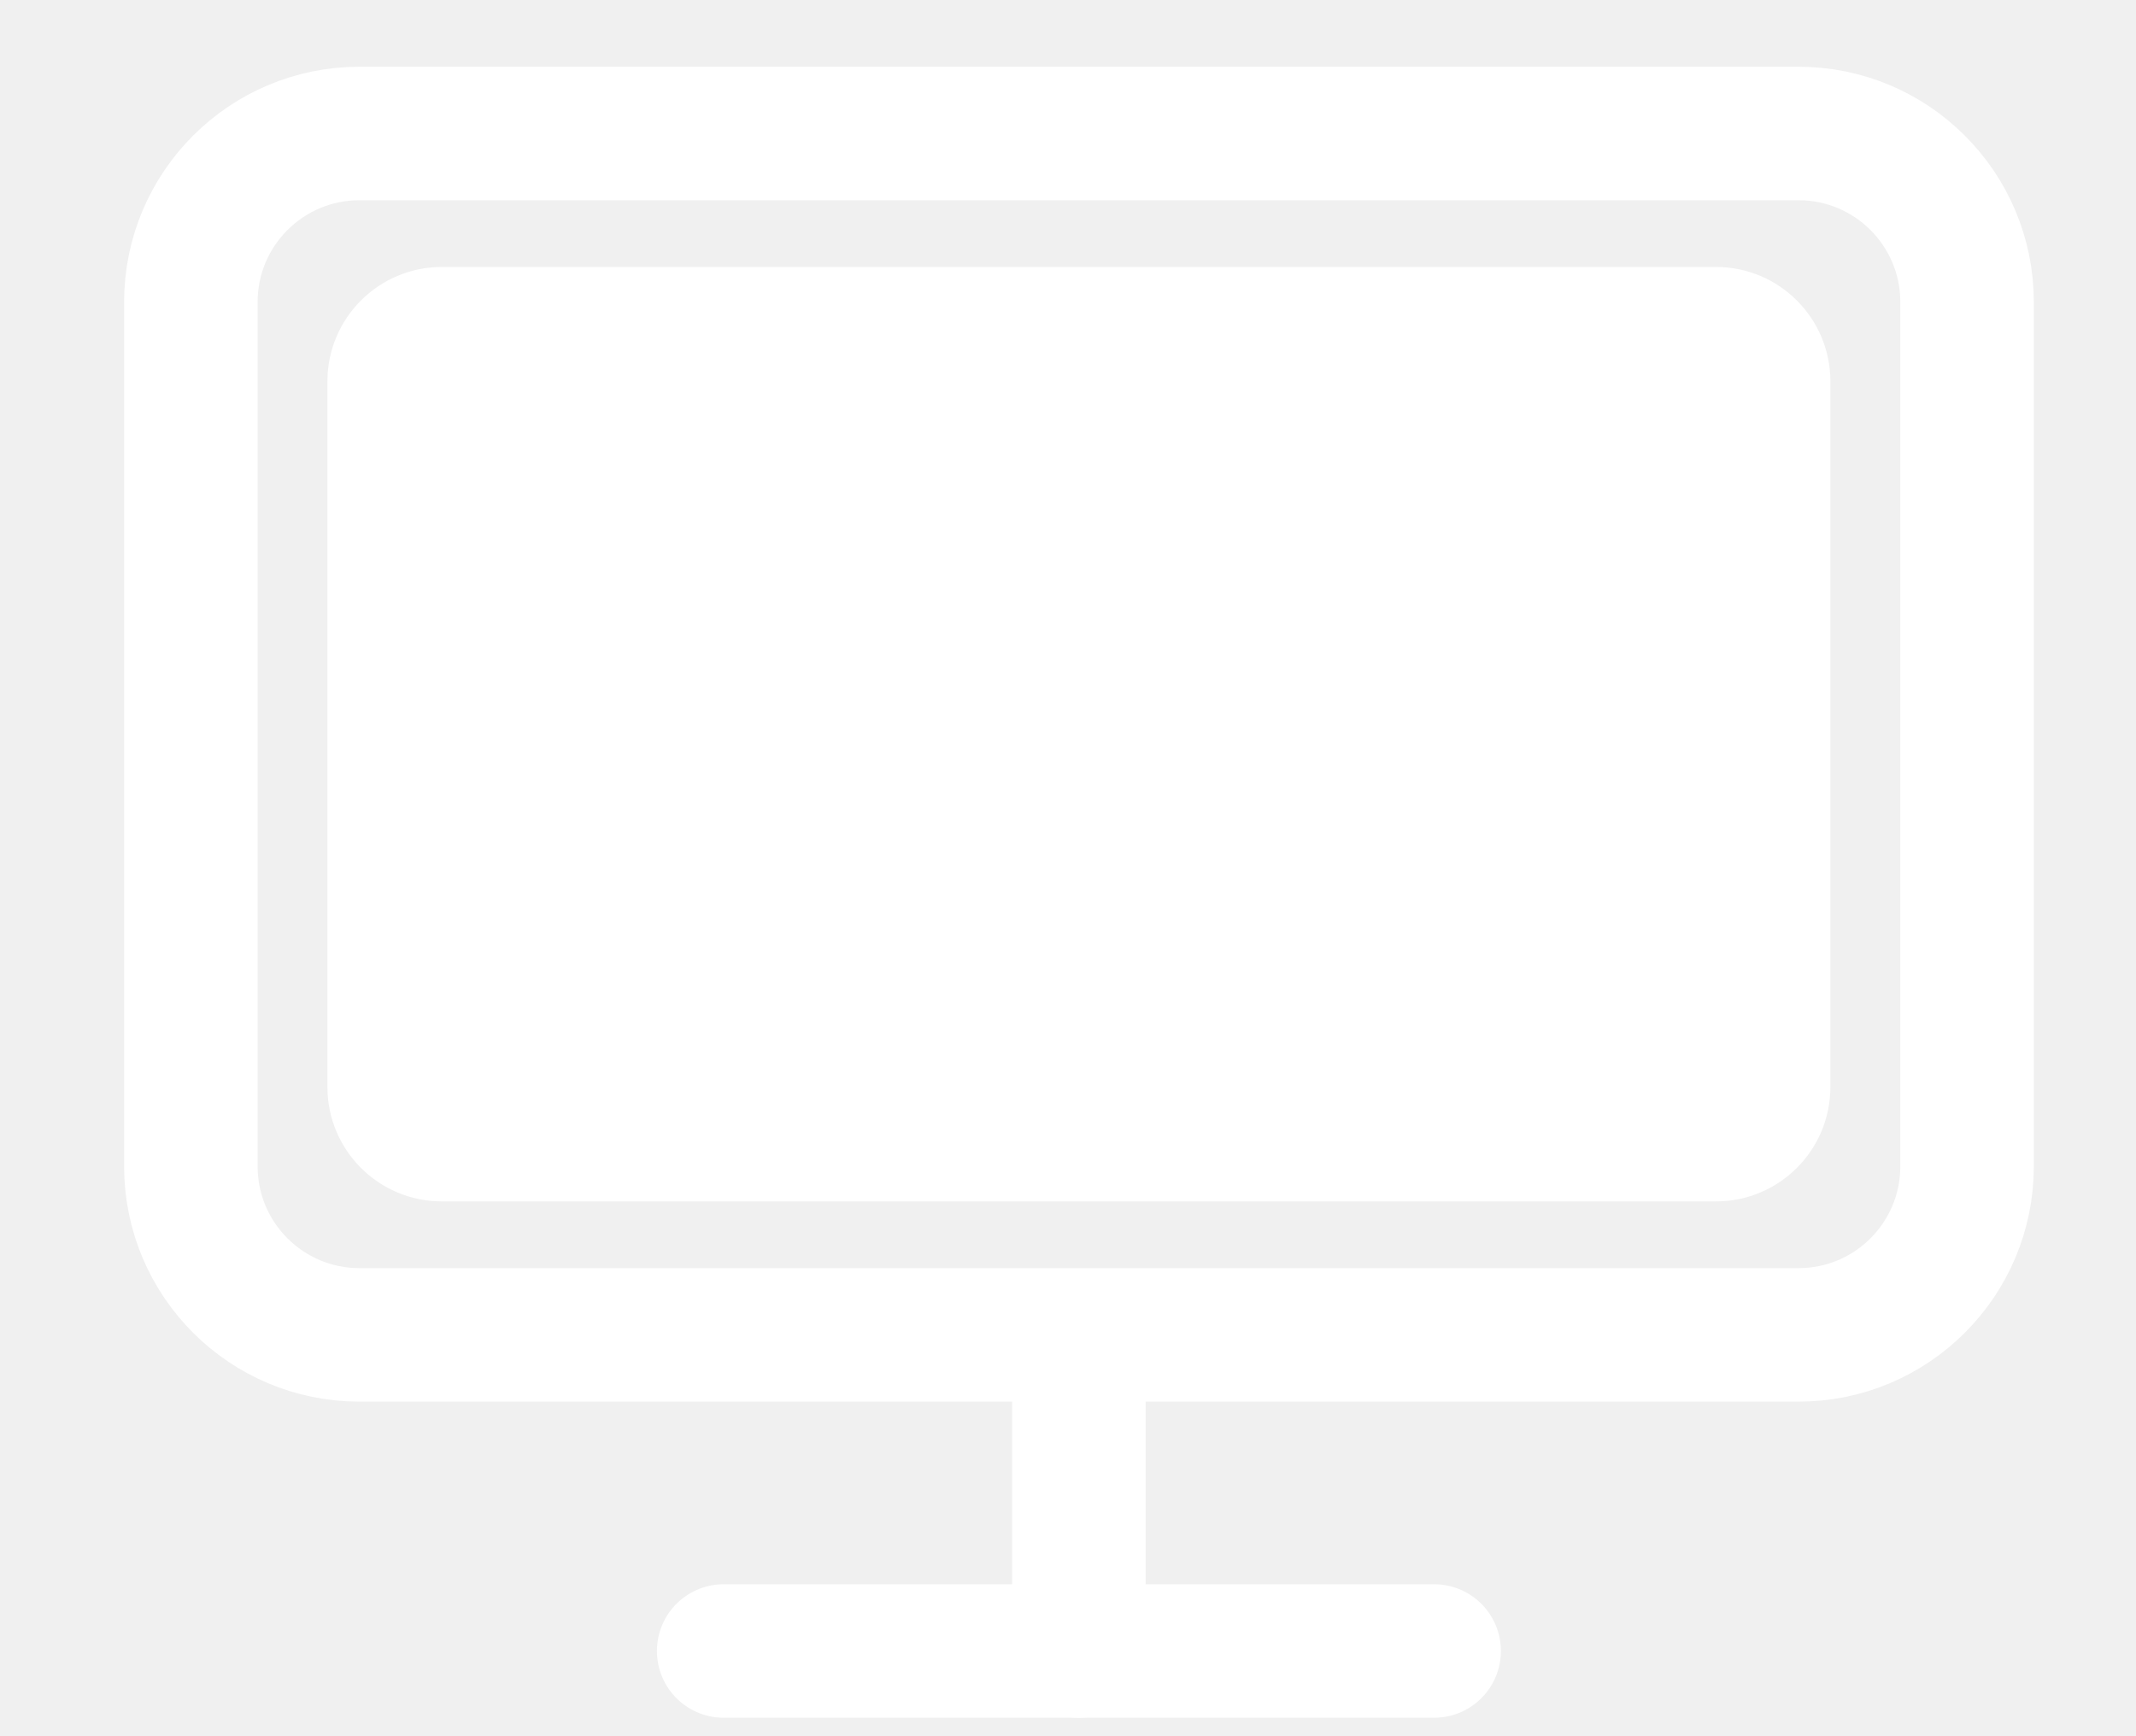
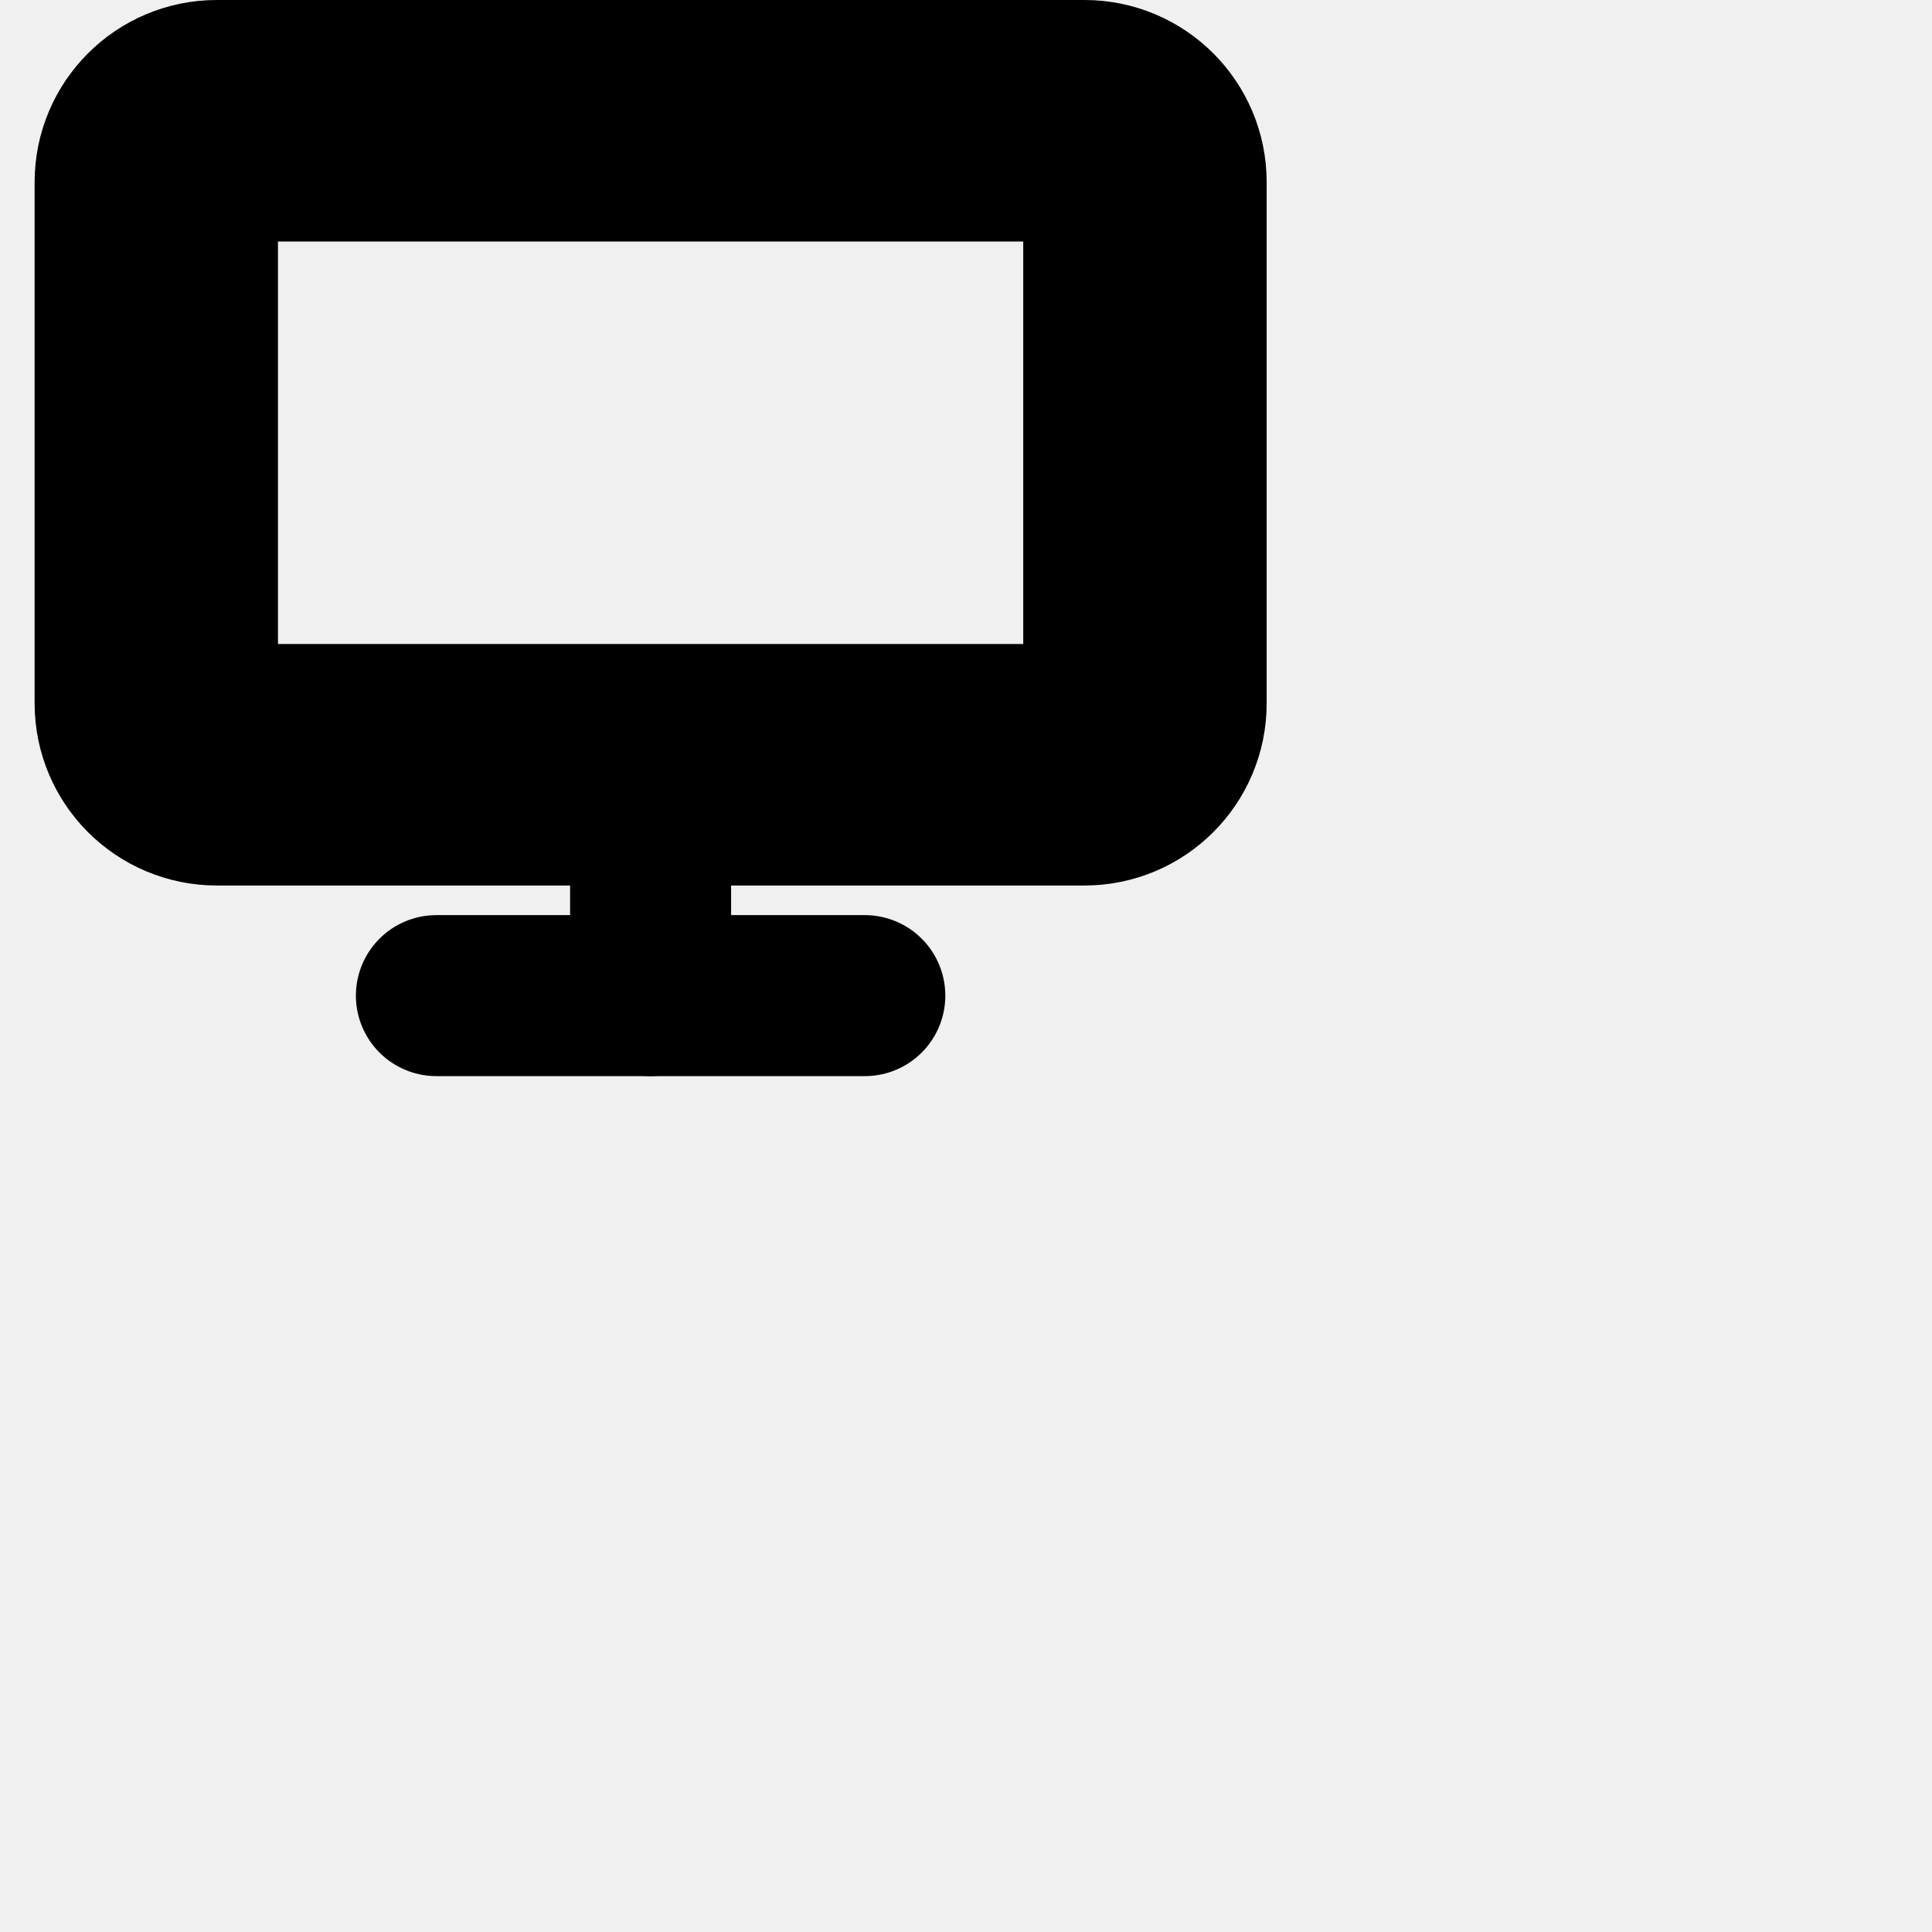
- <svg xmlns="http://www.w3.org/2000/svg" width="16px" height="13px" viewBox="0 0 16 13" version="1.1">
-   <g id="App" stroke="none" stroke-width="1" fill="none" fill-rule="evenodd">
-     <g id="31---hubbub.at~--team---(Left-Convo-w/-collapsed-team)@2x" transform="translate(-192, -235)">
-       <g id="Left-Sidebar" transform="translate(-1.023438, 7)">
-         <g id="Conversations-Section" transform="translate(5.117188, 86)">
-           <g id="Random-Stuff-Conversation-Copy" transform="translate(0, 20)">
-             <g id="Nick-Clark" transform="translate(0, 114)">
-               <g id="monitor" transform="translate(189.3359, 9)">
-                 <rect id="Rectangle-path" stroke="#FFFFFF" stroke-linecap="round" stroke-linejoin="round" x="0" y="0" width="13.305" height="9" rx="1.263" />
-                 <rect id="Rectangle-path" fill="#FFFFFF" x="1.023" y="1" width="11.258" height="7" rx="0.857" />
-                 <path d="M3.991,11.368 L9.313,11.368" id="Shape" stroke="#FFFFFF" stroke-linecap="round" stroke-linejoin="round" />
-                 <path d="M6.652,9.5 L6.652,11.368" id="Shape" stroke="#FFFFFF" stroke-linecap="round" stroke-linejoin="round" />
-               </g>
-             </g>
-           </g>
-         </g>
-       </g>
-     </g>
+ <svg xmlns="http://www.w3.org/2000/svg" width="24" height="24" viewBox="0 0 24 24" fill="none" stroke="currentColor" stroke-width="2" stroke-linecap="round" stroke-linejoin="round">
+   <g transform="translate(1.43 1)" fill-rule="evenodd">
+     <rect width="13.305" height="9" rx="1.263" />
+     <rect x="1.023" y="1" width="11.258" height="7" rx=".857" />
+     <path d="M3.991 11.368h5.322" />
+     <path d="M6.652 9.5v1.868" />
  </g>
</svg>
